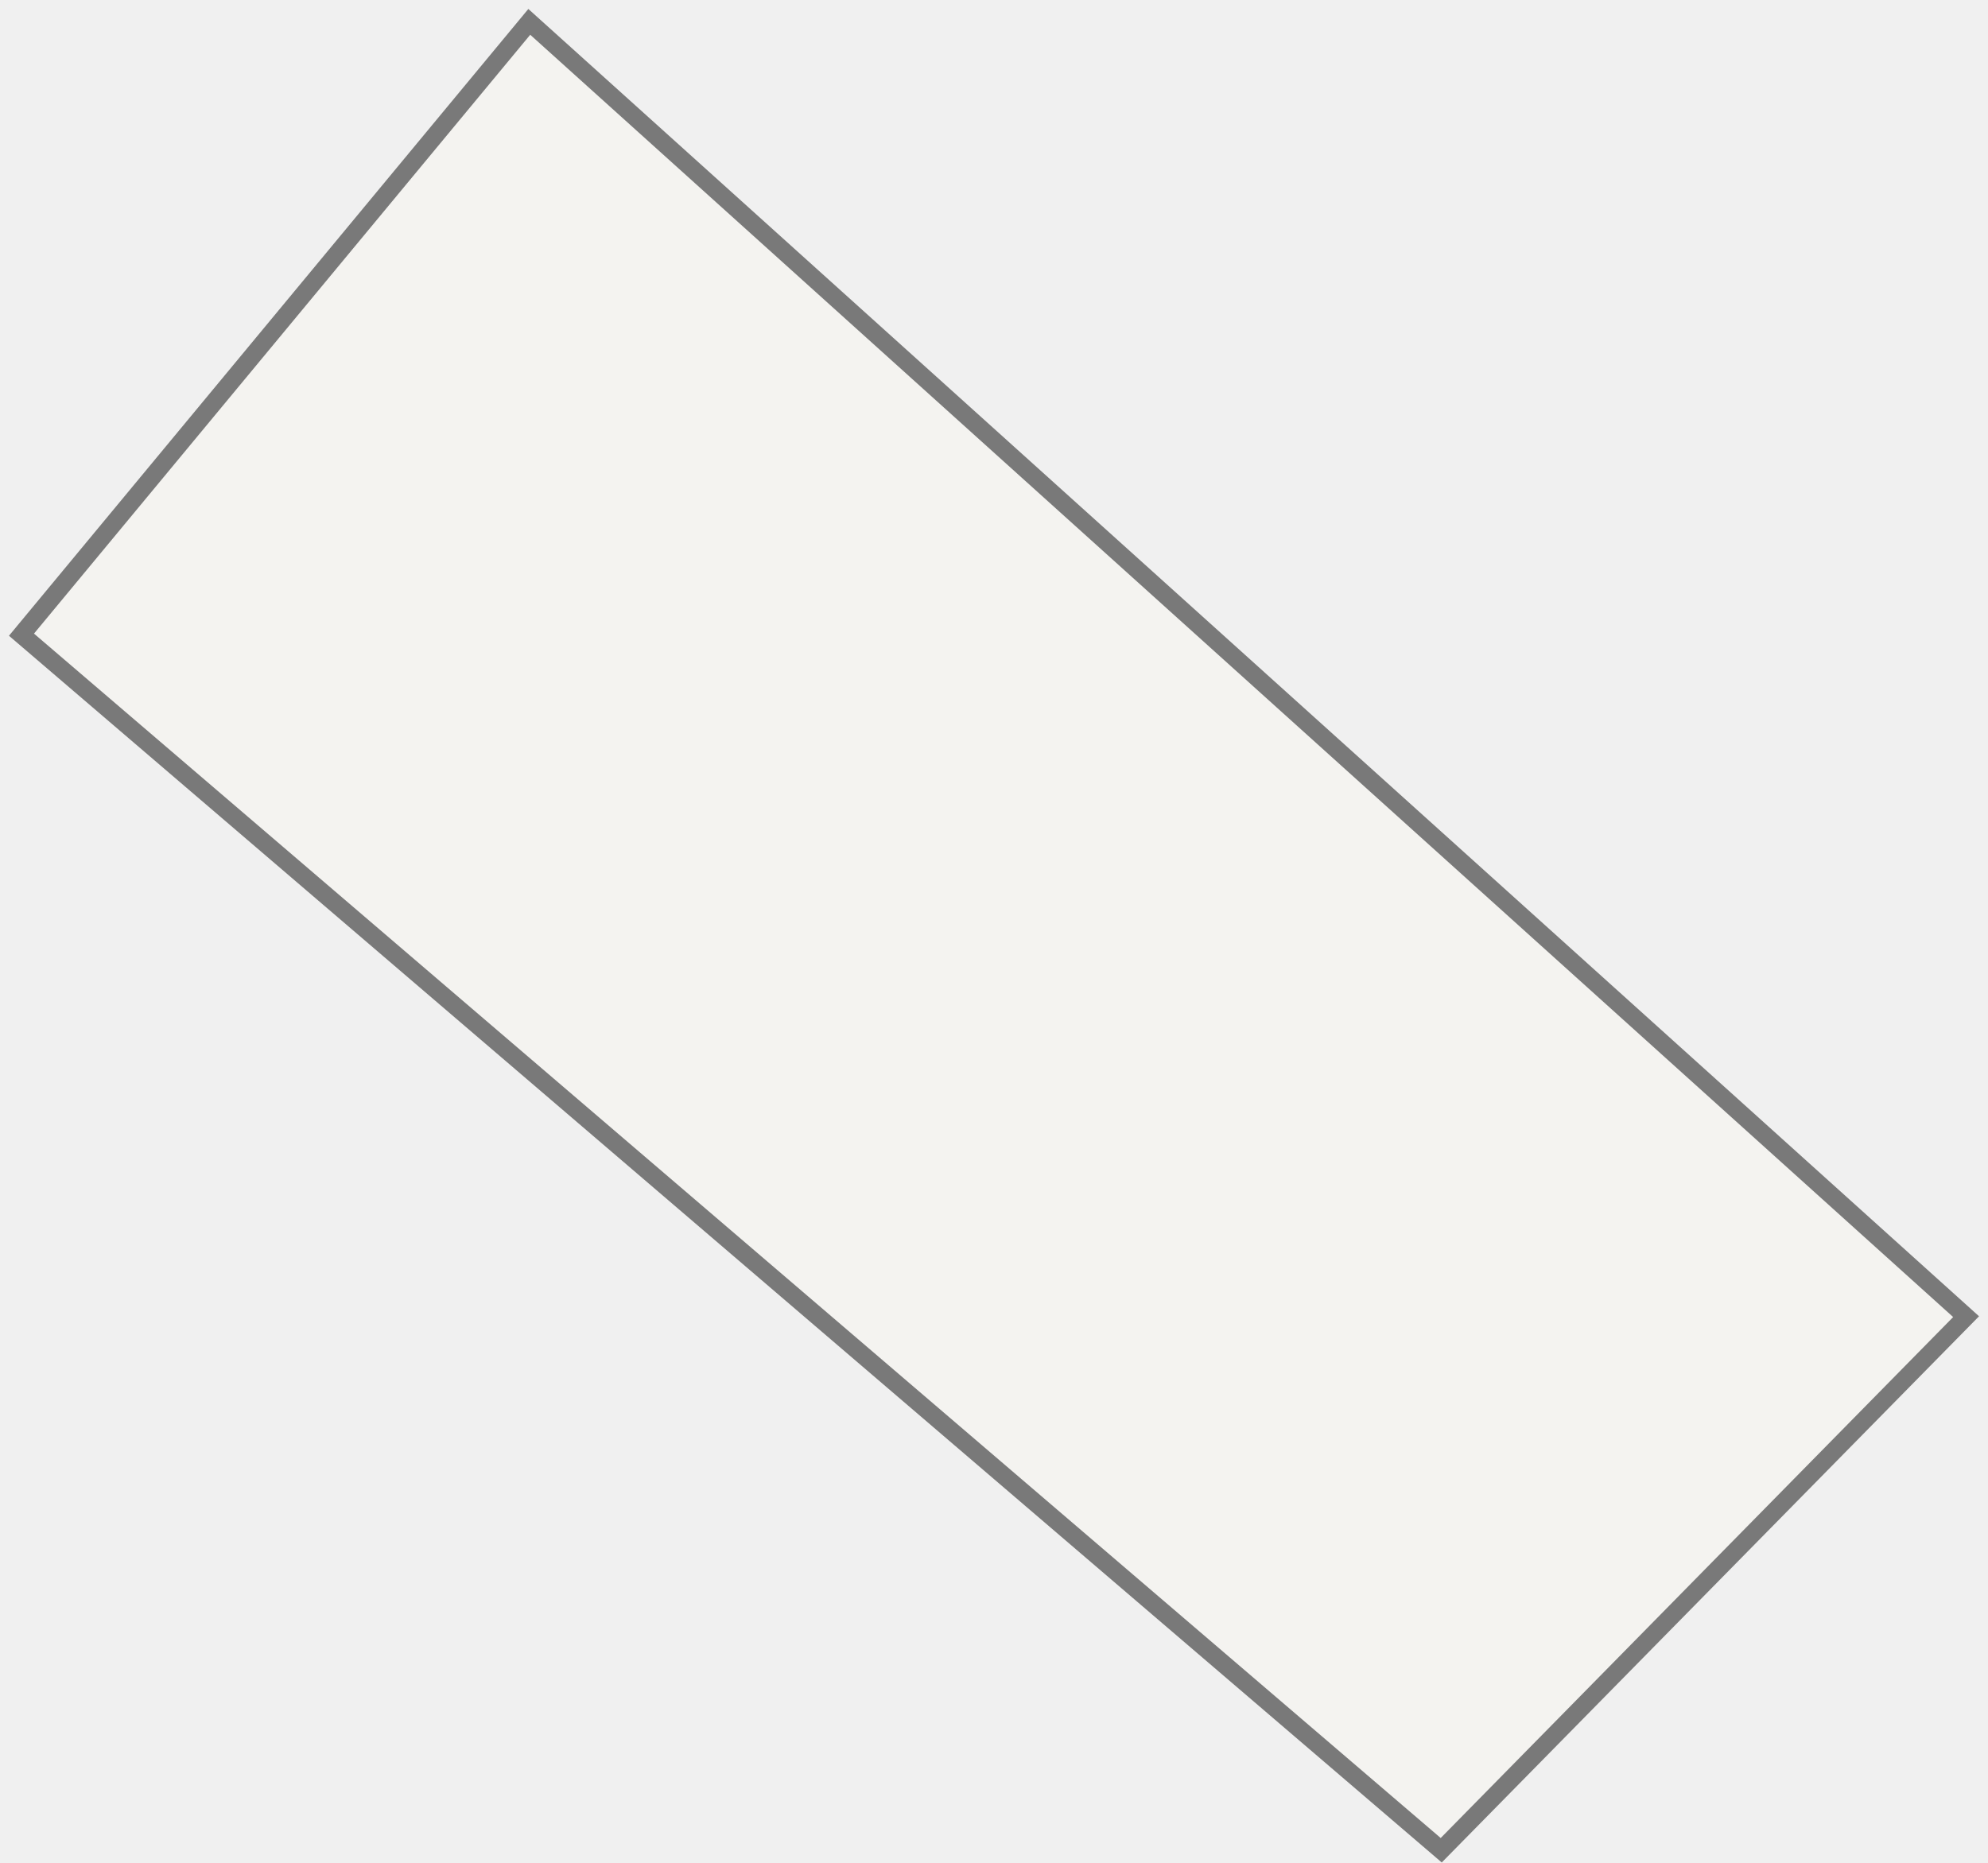
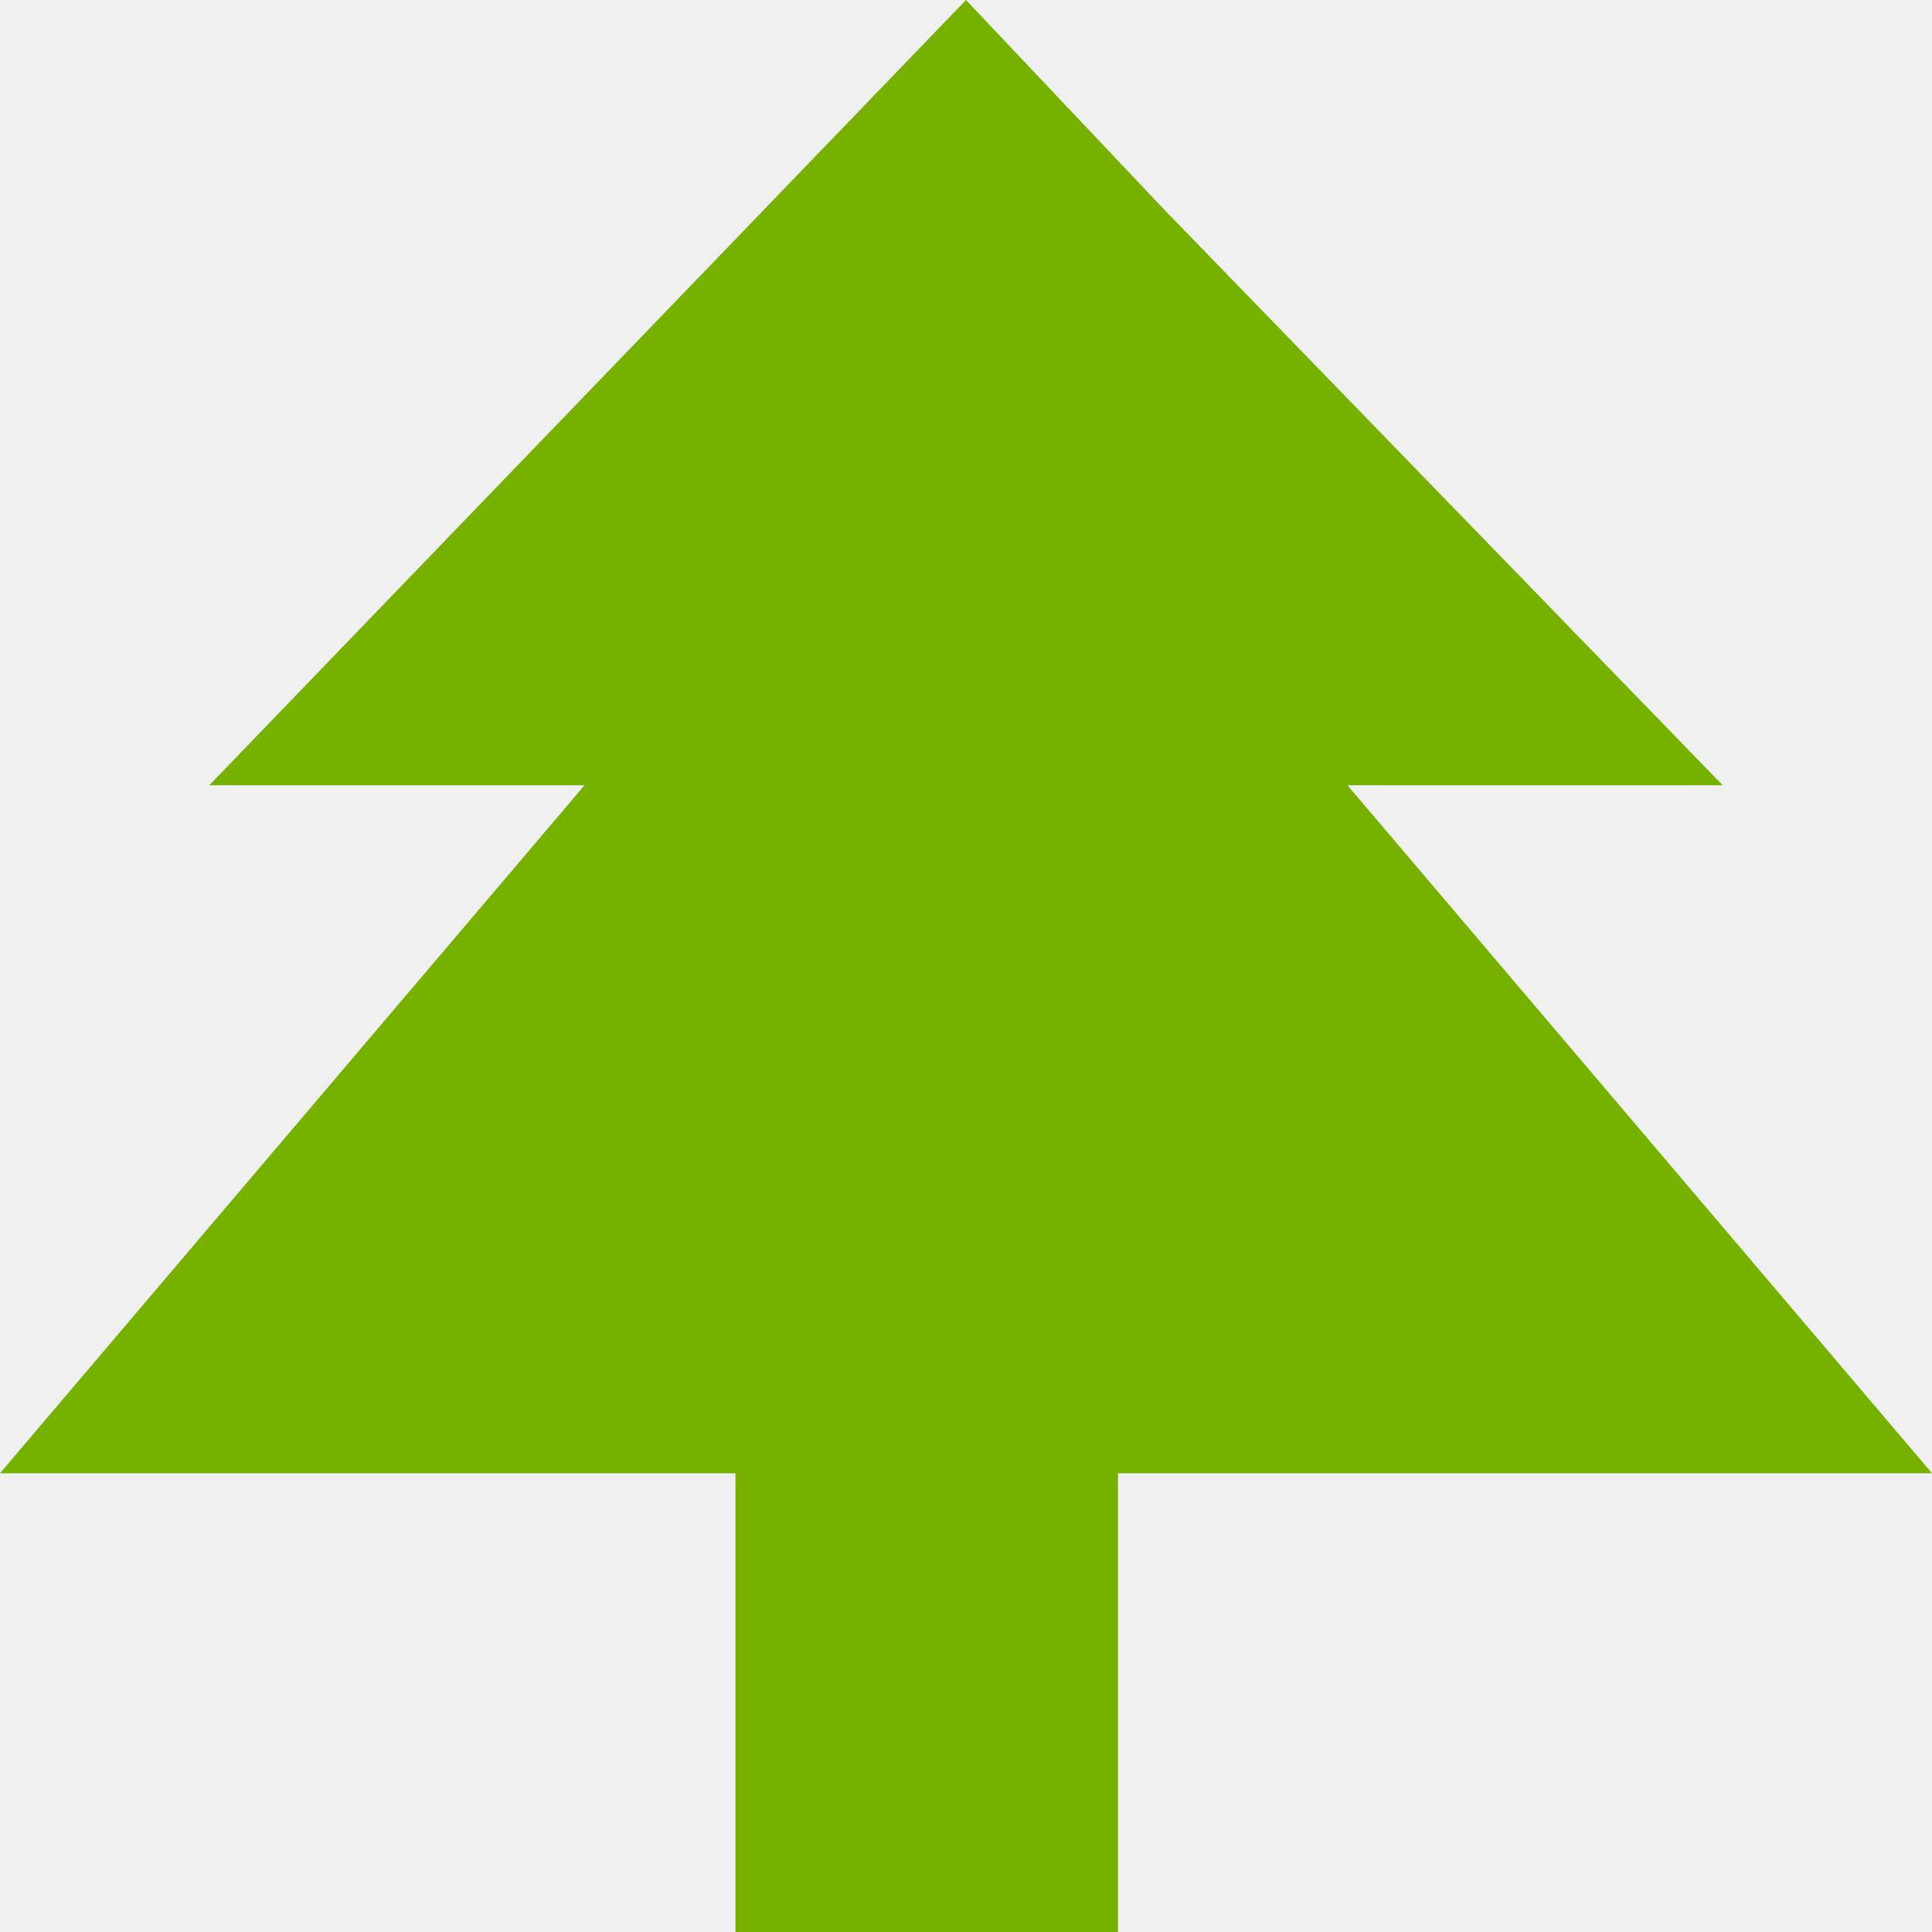
- <svg xmlns="http://www.w3.org/2000/svg" version="1.1" width="111px" height="104px">
-   <defs>
-     <mask fill="white" id="clip194">
-       <path d="M 110.5 73.5  L 29.5 0.5  L 0.5 35.5  L 80.5 104  L 110.5 73.5  Z " fill-rule="evenodd" />
-     </mask>
-   </defs>
-   <g transform="matrix(1 0 0 1 -194 -402 )">
-     <path d="M 110.5 73.5  L 29.5 0.5  L 0.5 35.5  L 80.5 104  L 110.5 73.5  Z " fill-rule="nonzero" fill="#f4f3f0" stroke="none" transform="matrix(1 0 0 1 194 402 )" />
-     <path d="M 110.5 73.5  L 29.5 0.5  L 0.5 35.5  L 80.5 104  L 110.5 73.5  Z " stroke-width="2" stroke="#797979" fill="none" transform="matrix(1 0 0 1 194 402 )" mask="url(#clip194)" />
+ <svg xmlns="http://www.w3.org/2000/svg" version="1.1" width="9px" height="9px">
+   <g transform="matrix(1 0 0 1 -41 -175 )">
+     <path d="M 2.723 3.658  L 0 6.863  L 3.426 6.863  L 3.426 9  L 5.208 9  L 5.208 6.863  L 9 6.863  L 6.277 3.658  L 8.025 3.658  L 5.421 0.974  L 4.5 0  L 0.975 3.658  L 2.723 3.658  Z " fill-rule="nonzero" fill="#76b100" stroke="none" transform="matrix(1 0 0 1 41 175 )" />
  </g>
</svg>
